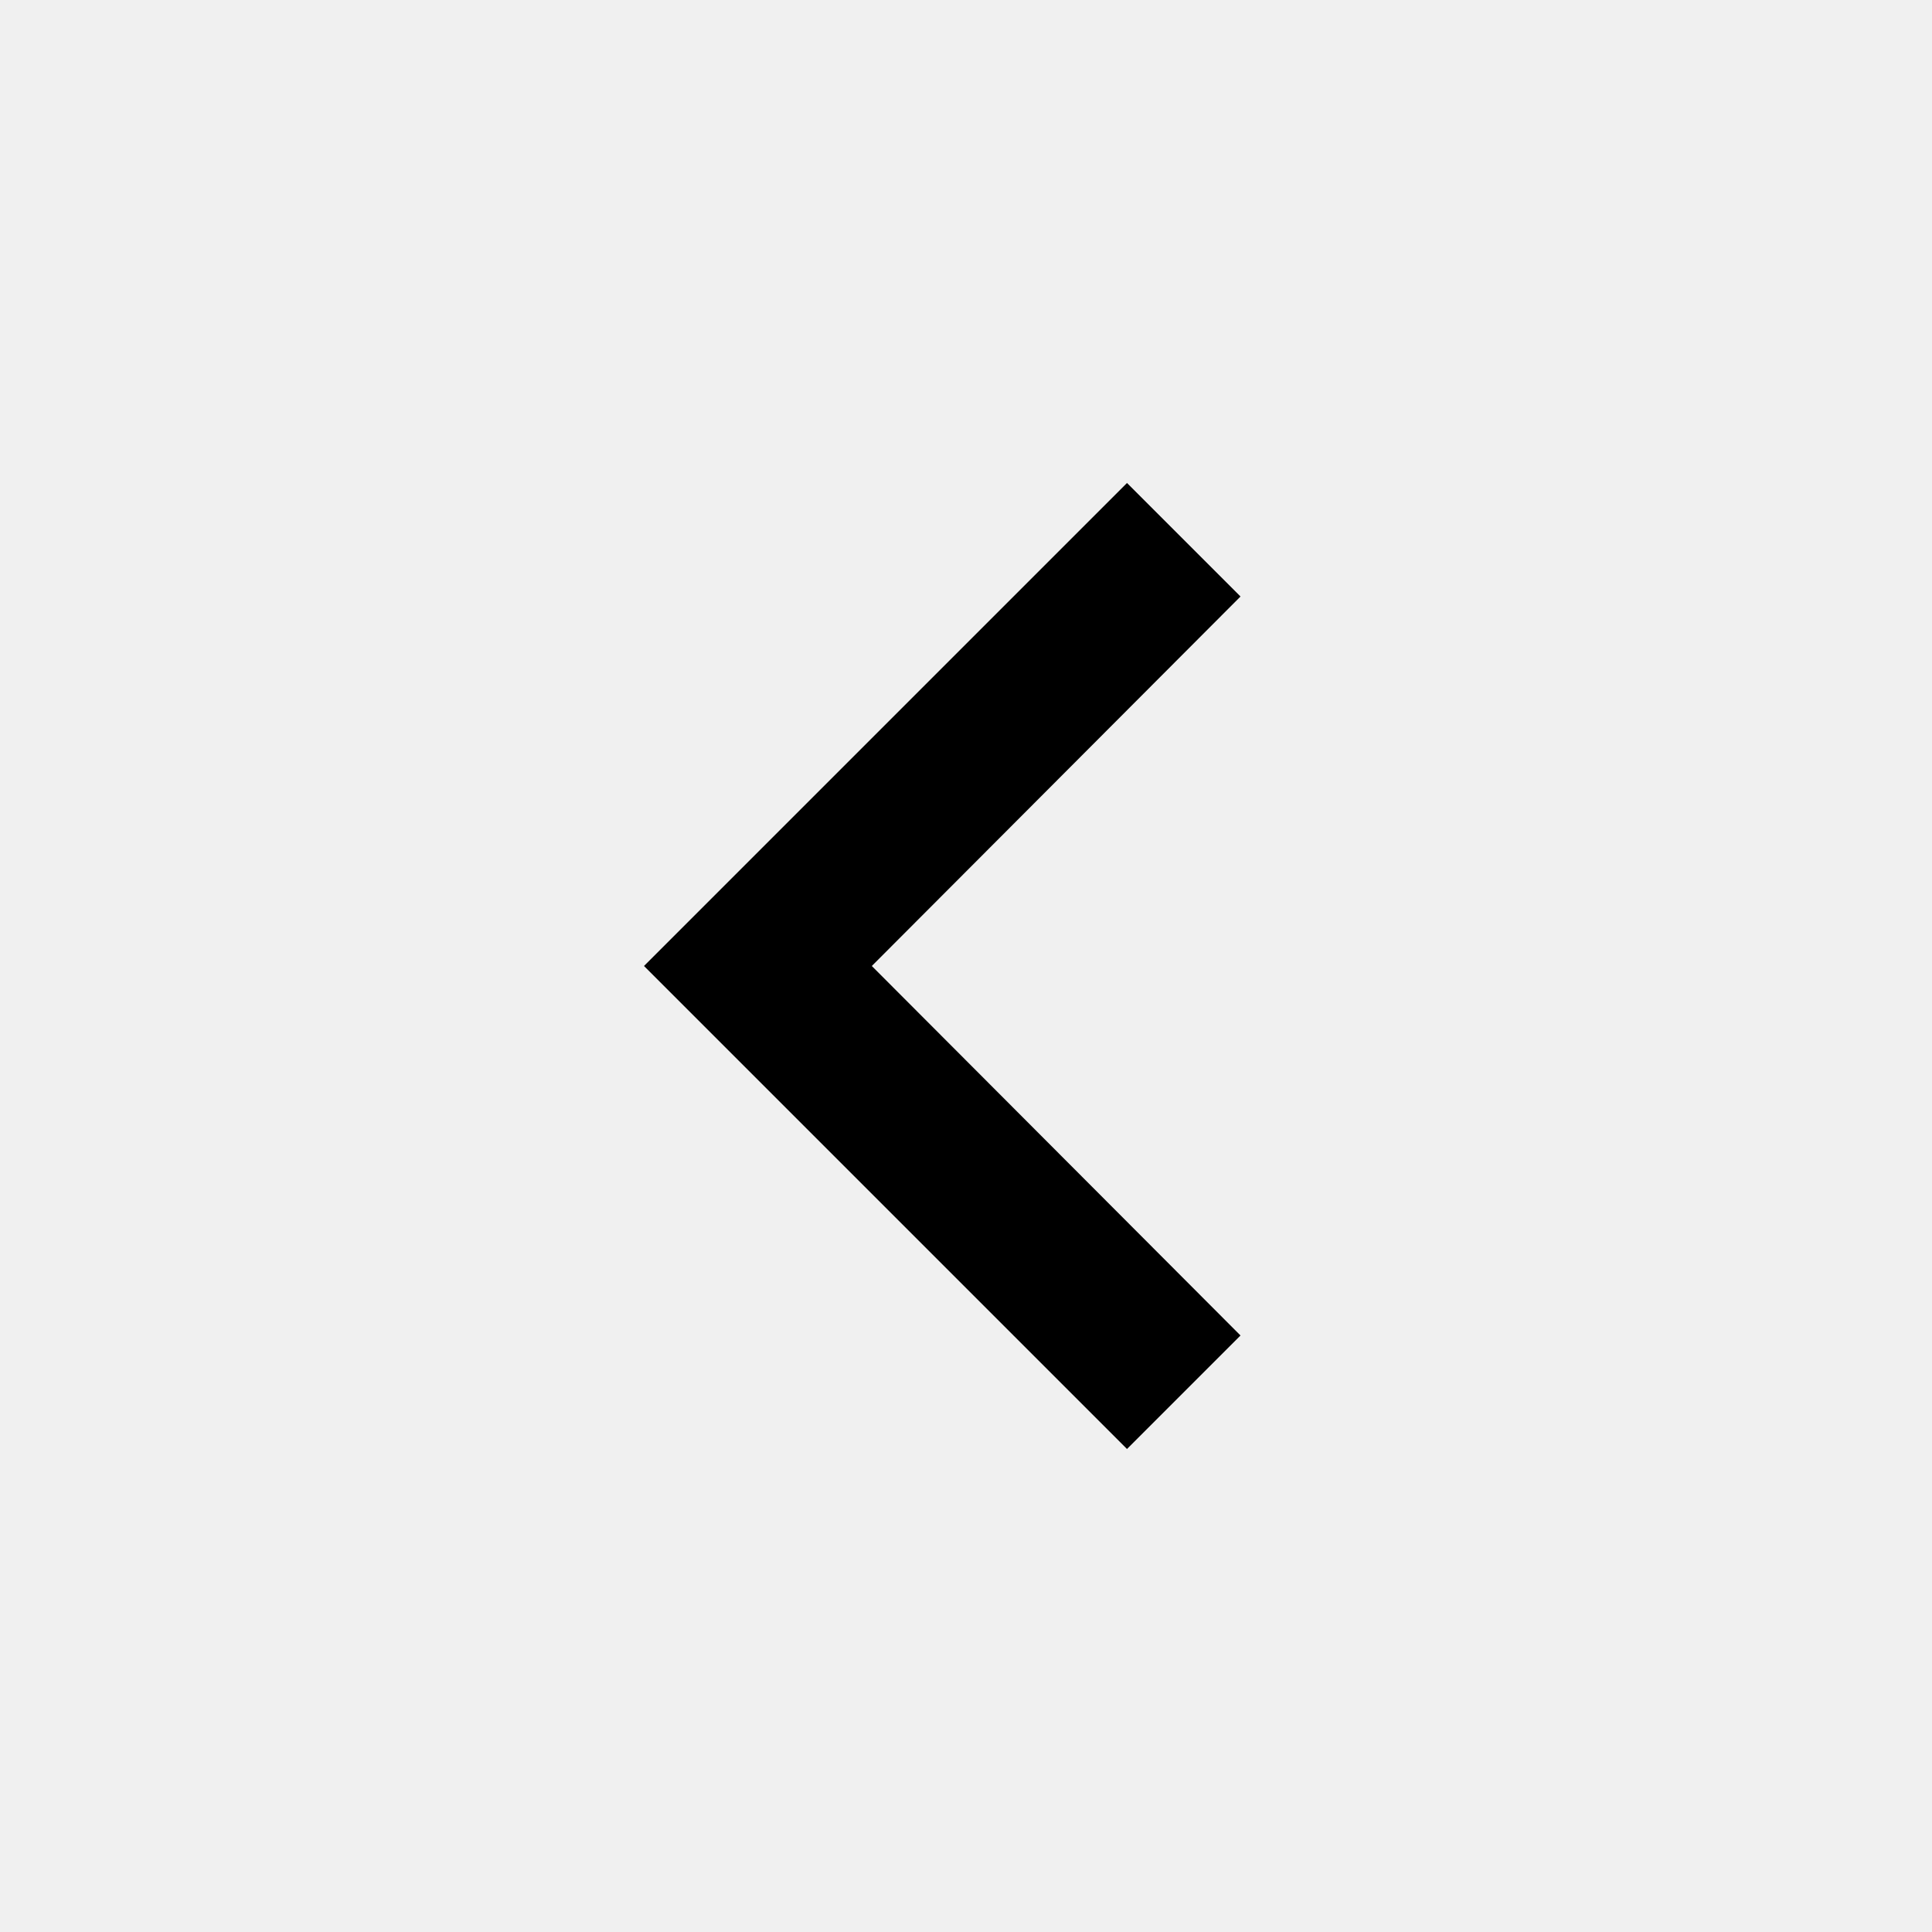
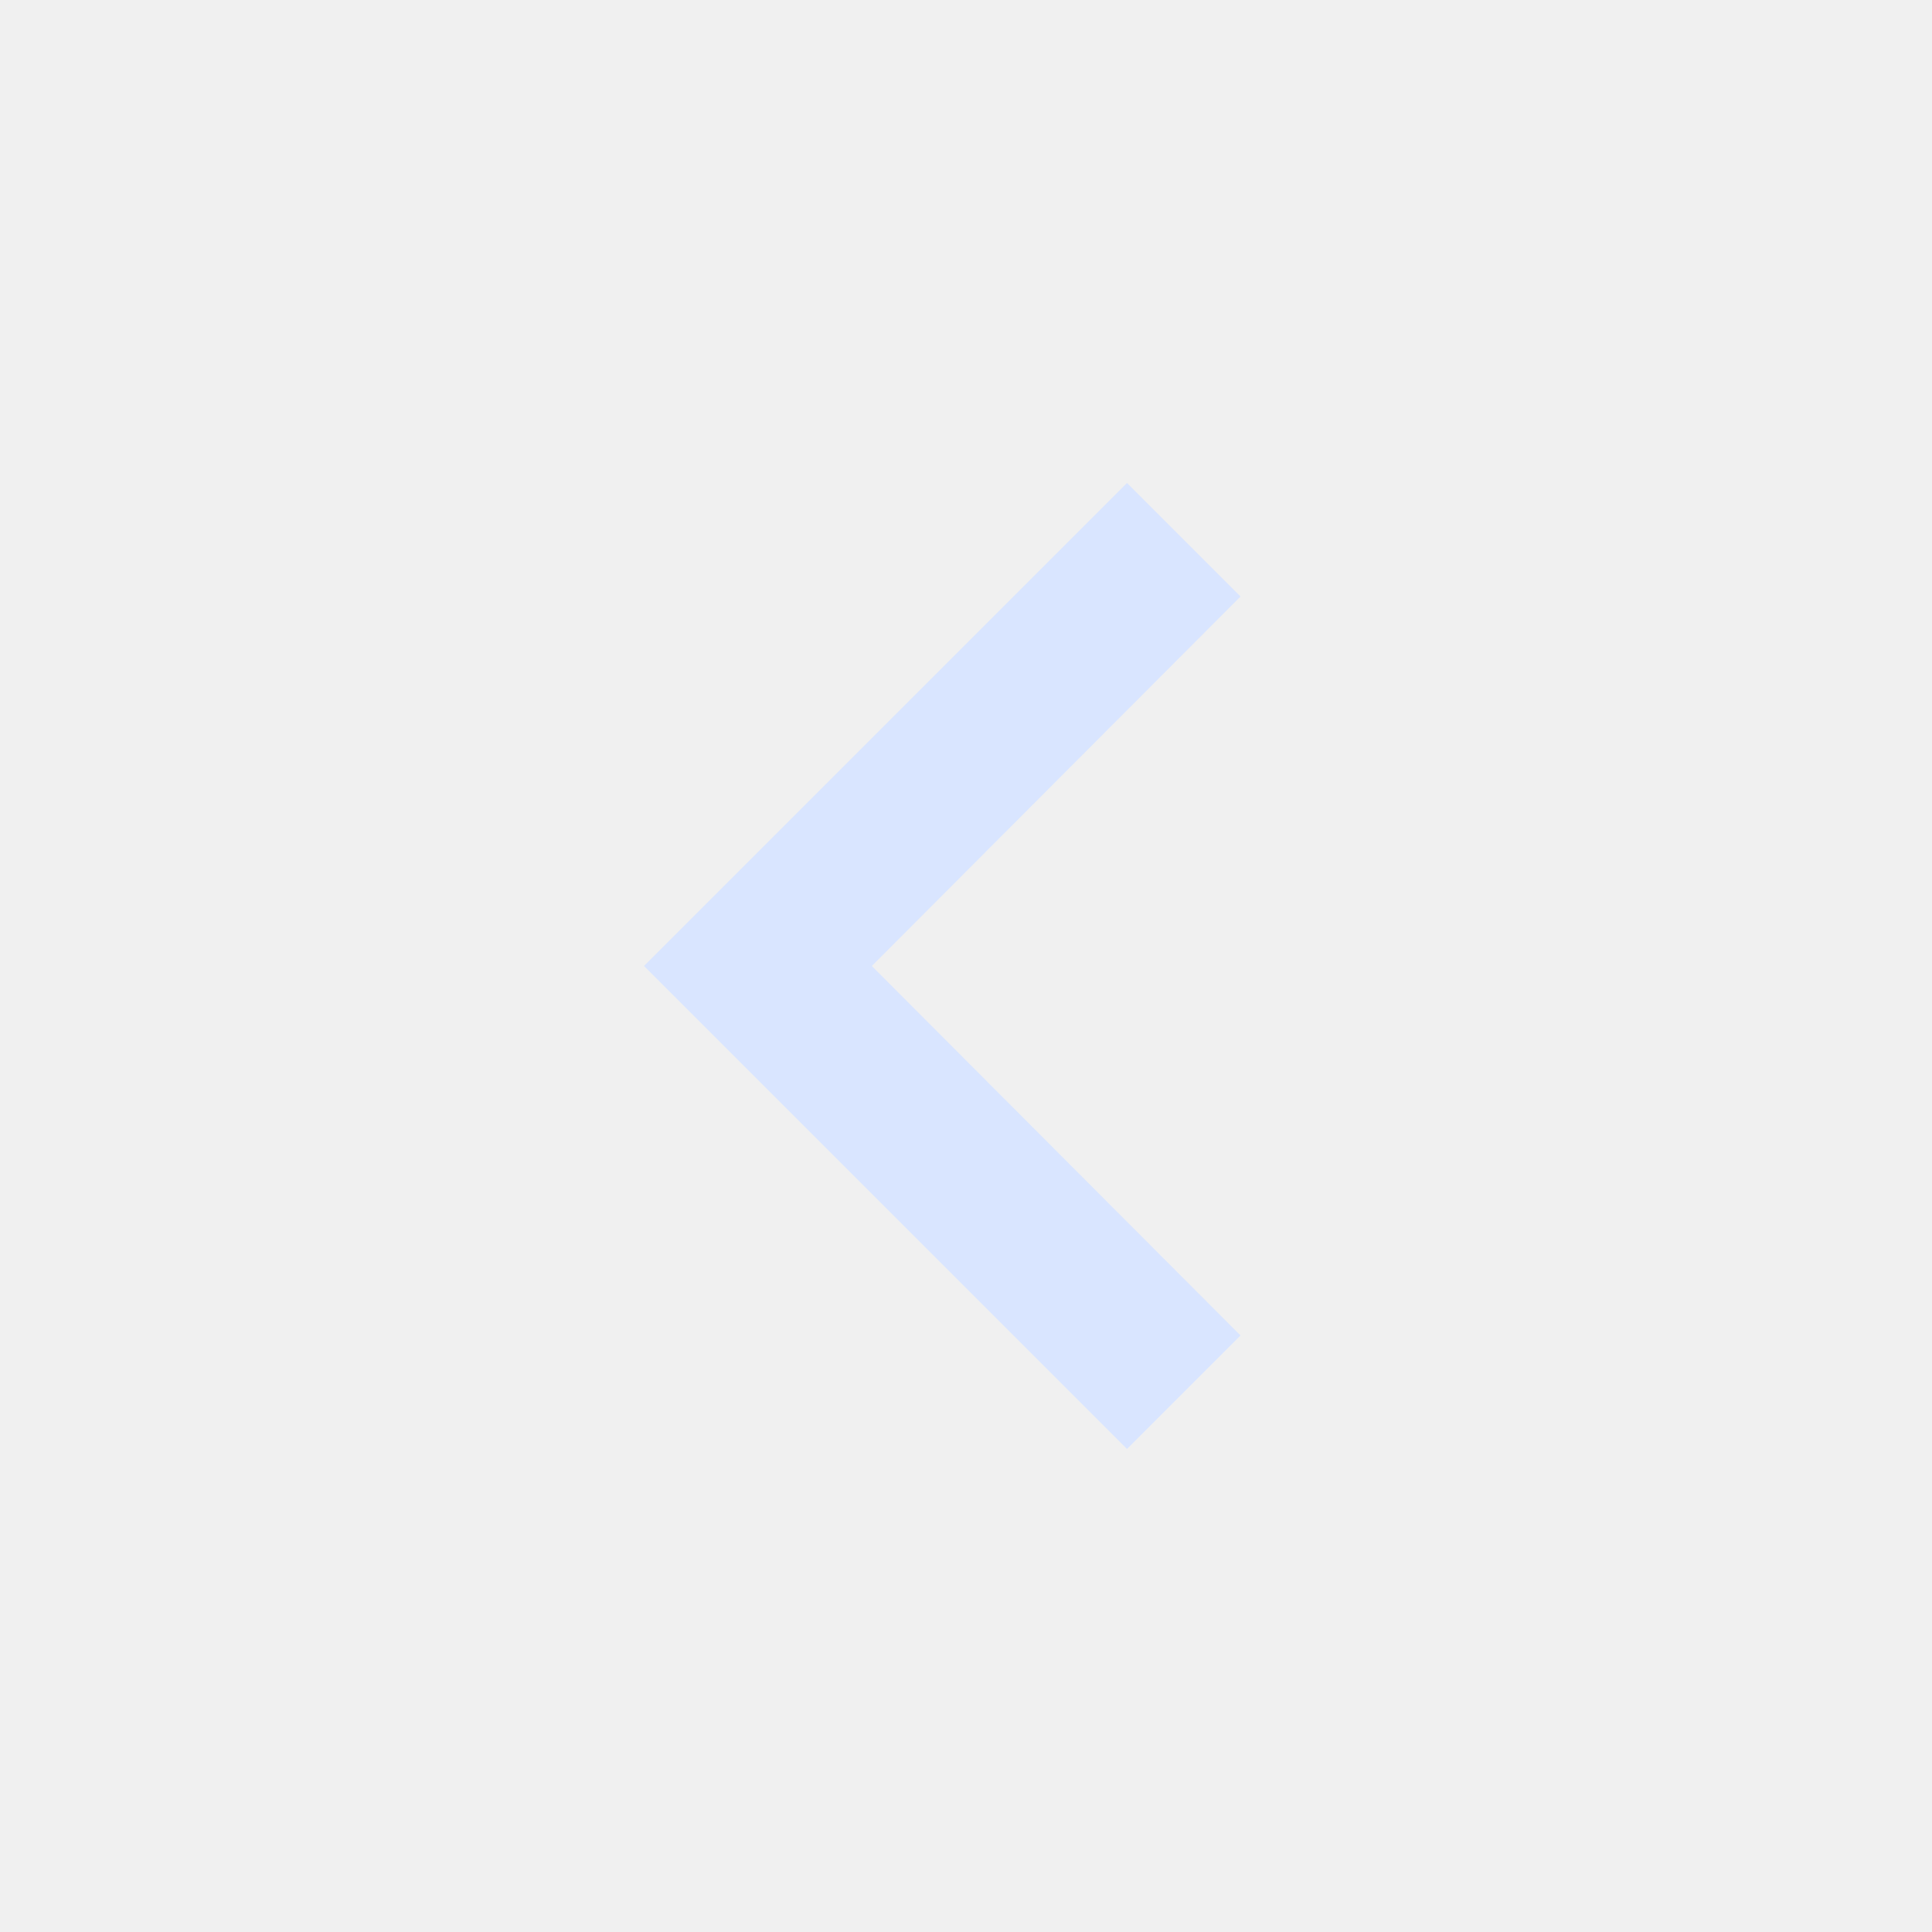
- <svg xmlns="http://www.w3.org/2000/svg" width="24" height="24" viewBox="32 128 24 24" fill="none">
-   <path d="M47.41 144.59L42.83 140L47.41 135.41L46 134L40 140L46 146L47.41 144.59Z" fill="black" />
+ <svg xmlns="http://www.w3.org/2000/svg" preserveAspectRatio="none" overflow="visible" style="display: block;" width="24" height="24" viewBox="0 0 24 24" fill="none">
+   <g id="Keyboard arrow left" clip-path="url(#clip0_0_34)">
+     <g id="Vector">
+ </g>
+     <path id="Vector_2" d="M15.41 16.59L10.83 12L15.41 7.41L14 6L8 12L14 18L15.41 16.59Z" fill="#D9E5FF" />
+     <g id="Keyboard arrow right" clip-path="url(#clip1_0_34)">
+       <g id="Vector_3">
+ </g>
+       <path id="Vector_4" d="M4.59 49.59L9.17 45L4.59 40.41L6 39L12 45L6 51L4.59 49.59Z" fill="#D9E5FF" />
+     </g>
+   </g>
+   <defs>
+     <clipPath id="clip0_0_34">
+       <rect width="24" height="24" fill="white" />
+     </clipPath>
+     <clipPath id="clip1_0_34">
+       <rect width="24" height="24" fill="white" transform="translate(-4 33)" />
+     </clipPath>
+   </defs>
</svg>
